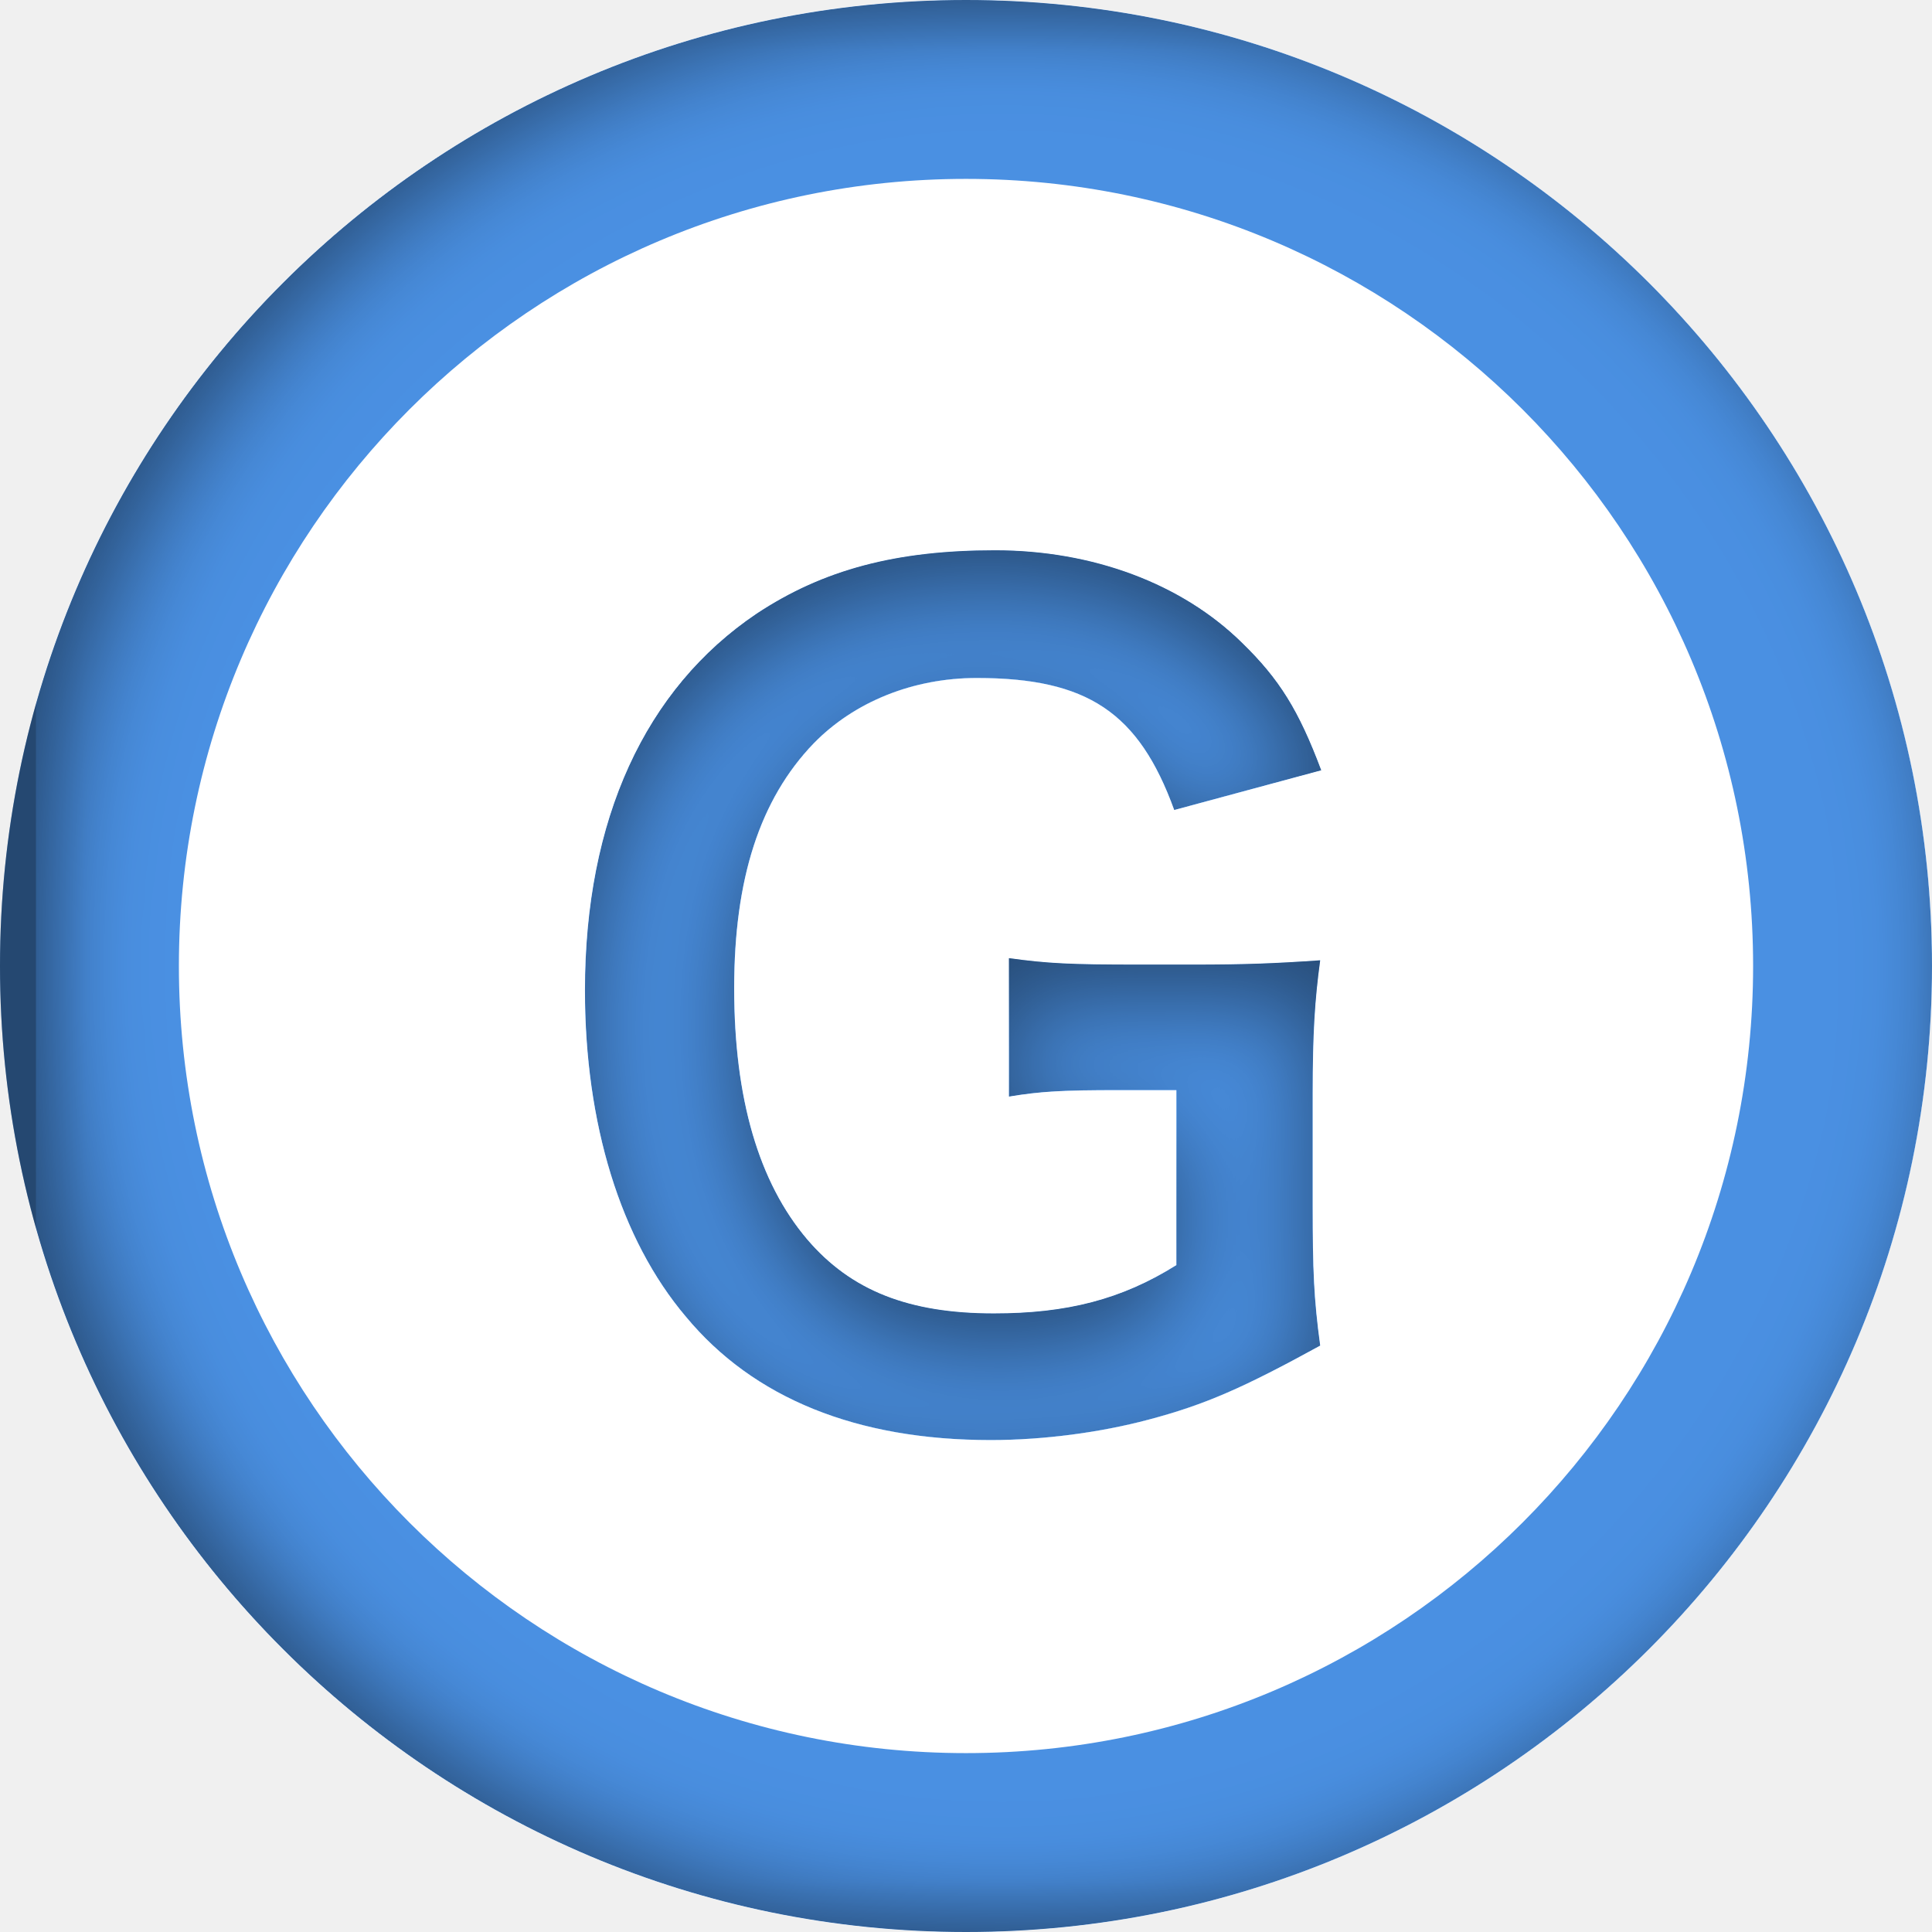
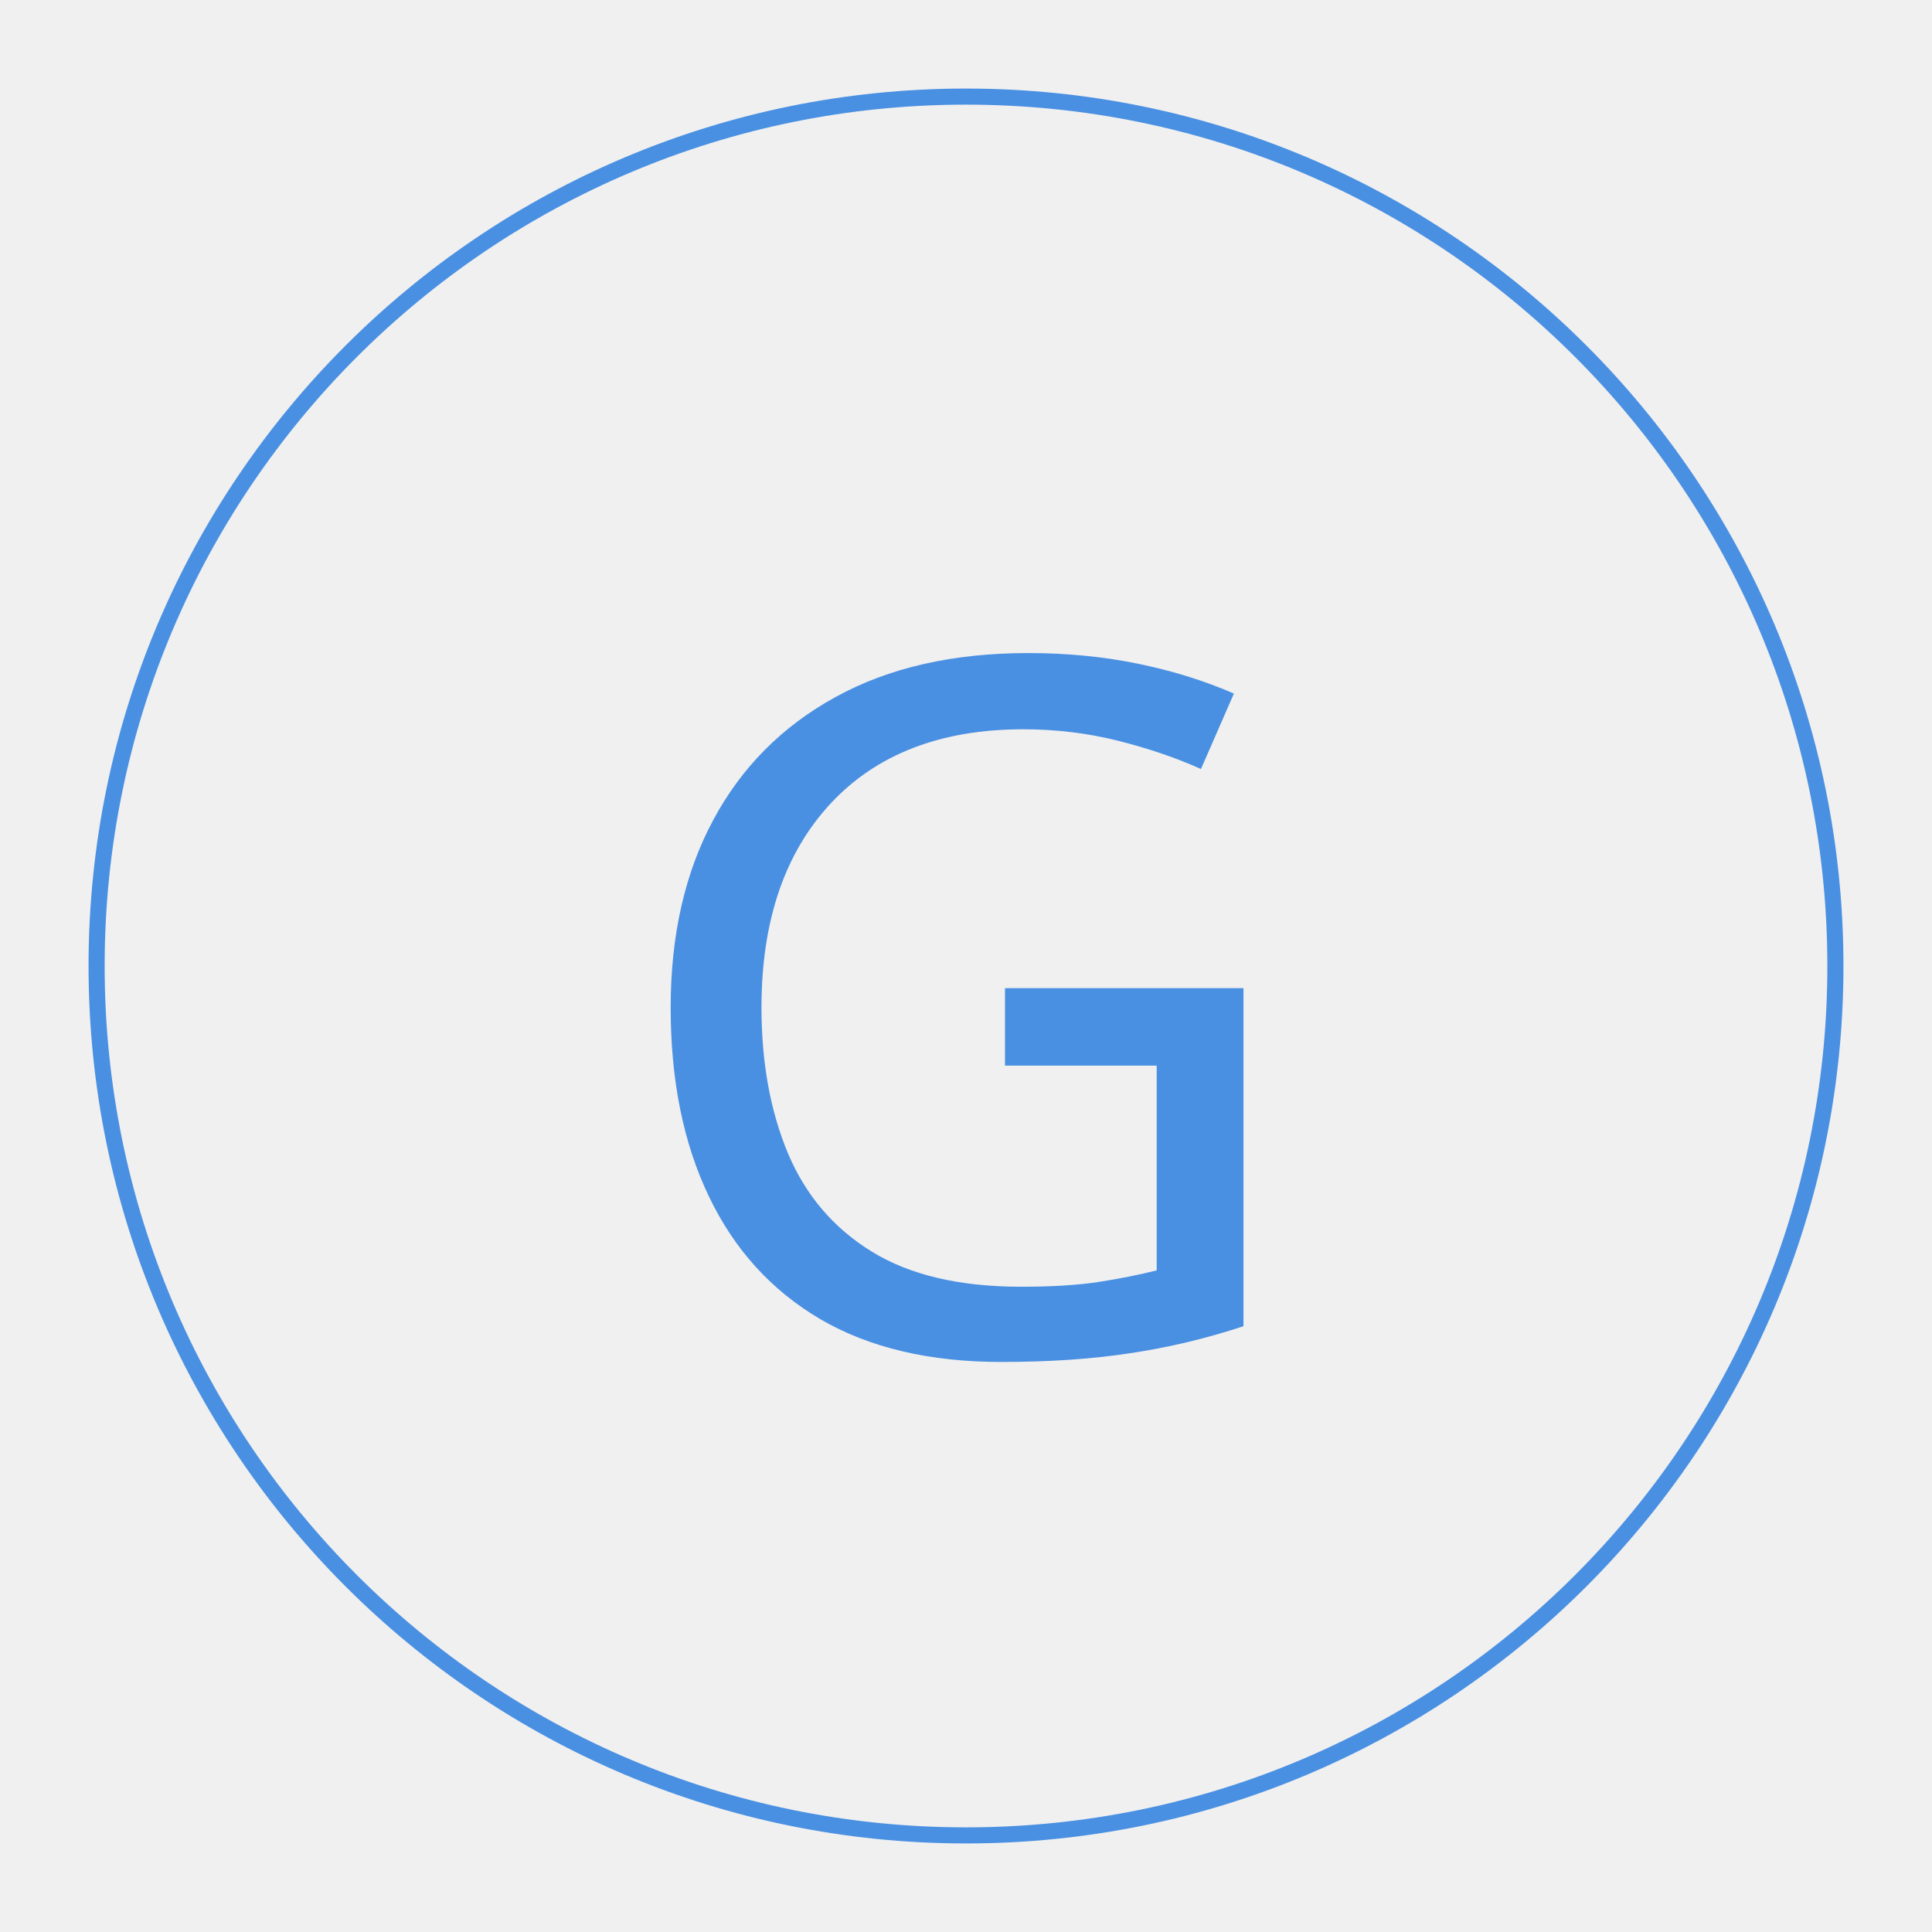
- <svg xmlns="http://www.w3.org/2000/svg" xmlns:xlink="http://www.w3.org/1999/xlink" width="108px" height="108px" viewBox="0 0 108 108" version="1.1">
-   <defs>
-     <path d="M60,114 L60,114 C30.177,114 6,89.823 6,60 C6,30.177 30.177,6 60,6 C89.823,6 114,30.177 114,60 C114,89.823 89.823,114 60,114 L60,114 Z" id="path-1" />
-     <filter x="-3.7%" y="-3.7%" width="107.4%" height="107.4%" filterUnits="objectBoundingBox" id="filter-2">
-       <feGaussianBlur stdDeviation="3" in="SourceAlpha" result="shadowBlurInner1" />
-       <feOffset dx="0" dy="2" in="shadowBlurInner1" result="shadowOffsetInner1" />
-       <feComposite in="shadowOffsetInner1" in2="SourceAlpha" operator="arithmetic" k2="-1" k3="1" result="shadowInnerInner1" />
-       <feColorMatrix values="0 0 0 0 0   0 0 0 0 0   0 0 0 0 0  0 0 0 0.5 0" type="matrix" in="shadowInnerInner1" />
-     </filter>
-     <path d="M79.38,67.12 L79.38,73.42 C79.38,76.96 79.44,78.58 79.8,81.22 C75.54,83.56 73.38,84.52 70.2,85.36 C67.5,86.08 64.32,86.5 61.38,86.5 C53.88,86.5 48.12,84.16 44.34,79.6 C40.68,75.28 38.7,68.8 38.7,61.36 C38.7,51.82 42.06,44.5 48.3,40.3 C52.02,37.84 56.1,36.76 61.62,36.76 C67.08,36.76 72.06,38.62 75.42,41.92 C77.52,43.96 78.6,45.7 79.86,49.06 L71.64,51.28 C69.66,45.82 66.78,43.9 60.6,43.9 C57.06,43.9 53.76,45.22 51.48,47.56 C48.48,50.68 47.04,55.12 47.04,61.24 C47.04,67.42 48.42,72.1 51.12,75.28 C53.58,78.16 56.82,79.42 61.56,79.42 C65.64,79.42 68.7,78.64 71.76,76.72 L71.76,66.94 L68.52,66.94 C65.46,66.94 64.2,67 62.4,67.3 L62.4,59.56 C64.56,59.86 65.88,59.92 69.6,59.92 L72.72,59.92 C75.48,59.92 77.22,59.86 79.8,59.68 C79.5,61.9 79.38,63.76 79.38,67.12 Z" id="path-3" />
-     <filter x="-9.7%" y="-8.0%" width="119.4%" height="116.1%" filterUnits="objectBoundingBox" id="filter-4">
-       <feGaussianBlur stdDeviation="3" in="SourceAlpha" result="shadowBlurInner1" />
-       <feOffset dx="0" dy="2" in="shadowBlurInner1" result="shadowOffsetInner1" />
-       <feComposite in="shadowOffsetInner1" in2="SourceAlpha" operator="arithmetic" k2="-1" k3="1" result="shadowInnerInner1" />
-       <feColorMatrix values="0 0 0 0 0   0 0 0 0 0   0 0 0 0 0  0 0 0 0.5 0" type="matrix" in="shadowInnerInner1" />
-     </filter>
-   </defs>
-   <g id="Page-1" stroke="none" stroke-width="1" fill="none" fill-rule="evenodd">
-     <g id="G" transform="translate(-6, -6)">
-       <g>
-         <rect id="Rectangle-2" x="0" y="0" width="120" height="120" />
-         <g id="Combined-Shape" fill-rule="nonzero" transform="translate(60, 60) rotate(270) translate(-60, -60) ">
-           <use fill="#4A90E2" fill-rule="evenodd" xlink:href="#path-1" />
-           <use fill="black" fill-opacity="1" filter="url(#filter-2)" xlink:href="#path-1" />
-         </g>
-         <path d="M60,104 L60,104 C84.301,104 104,84.301 104,60 C104,35.699 84.301,16 60,16 C35.699,16 16,35.699 16,60 C16,84.301 35.699,104 60,104 L60,104 Z" id="Oval-15" fill="#FFFFFF" />
-         <g>
-           <use fill="#4A90E2" fill-rule="evenodd" xlink:href="#path-3" />
-           <use fill="black" fill-opacity="1" filter="url(#filter-4)" xlink:href="#path-3" />
-         </g>
-       </g>
+ <svg xmlns="http://www.w3.org/2000/svg" width="120px" height="120px" viewBox="0 0 120 120" version="1.1">
+   <defs />
+   <g id="G" stroke="none" stroke-width="1" fill="none" fill-rule="evenodd">
+     <g>
+       <rect id="Rectangle-2" x="0" y="0" width="120" height="120" />
+       <path d="M60,114 L60,114 C30.177,114 6,89.823 6,60 C6,30.177 30.177,6 60,6 C89.823,6 114,30.177 114,60 C114,89.823 89.823,114 60,114 L60,114 Z" id="Combined-Shape" stroke="#4A90E2" fill-rule="nonzero" transform="translate(60, 60) rotate(270) translate(-60, -60) " />
+       <text font-family="HiraginoSansGB-W3, Hiragino Sans GB" font-size="60" font-weight="300" letter-spacing="1.2" fill="#4A90E2">
+         <tspan x="38" y="84">G</tspan>
+       </text>
    </g>
  </g>
</svg>
